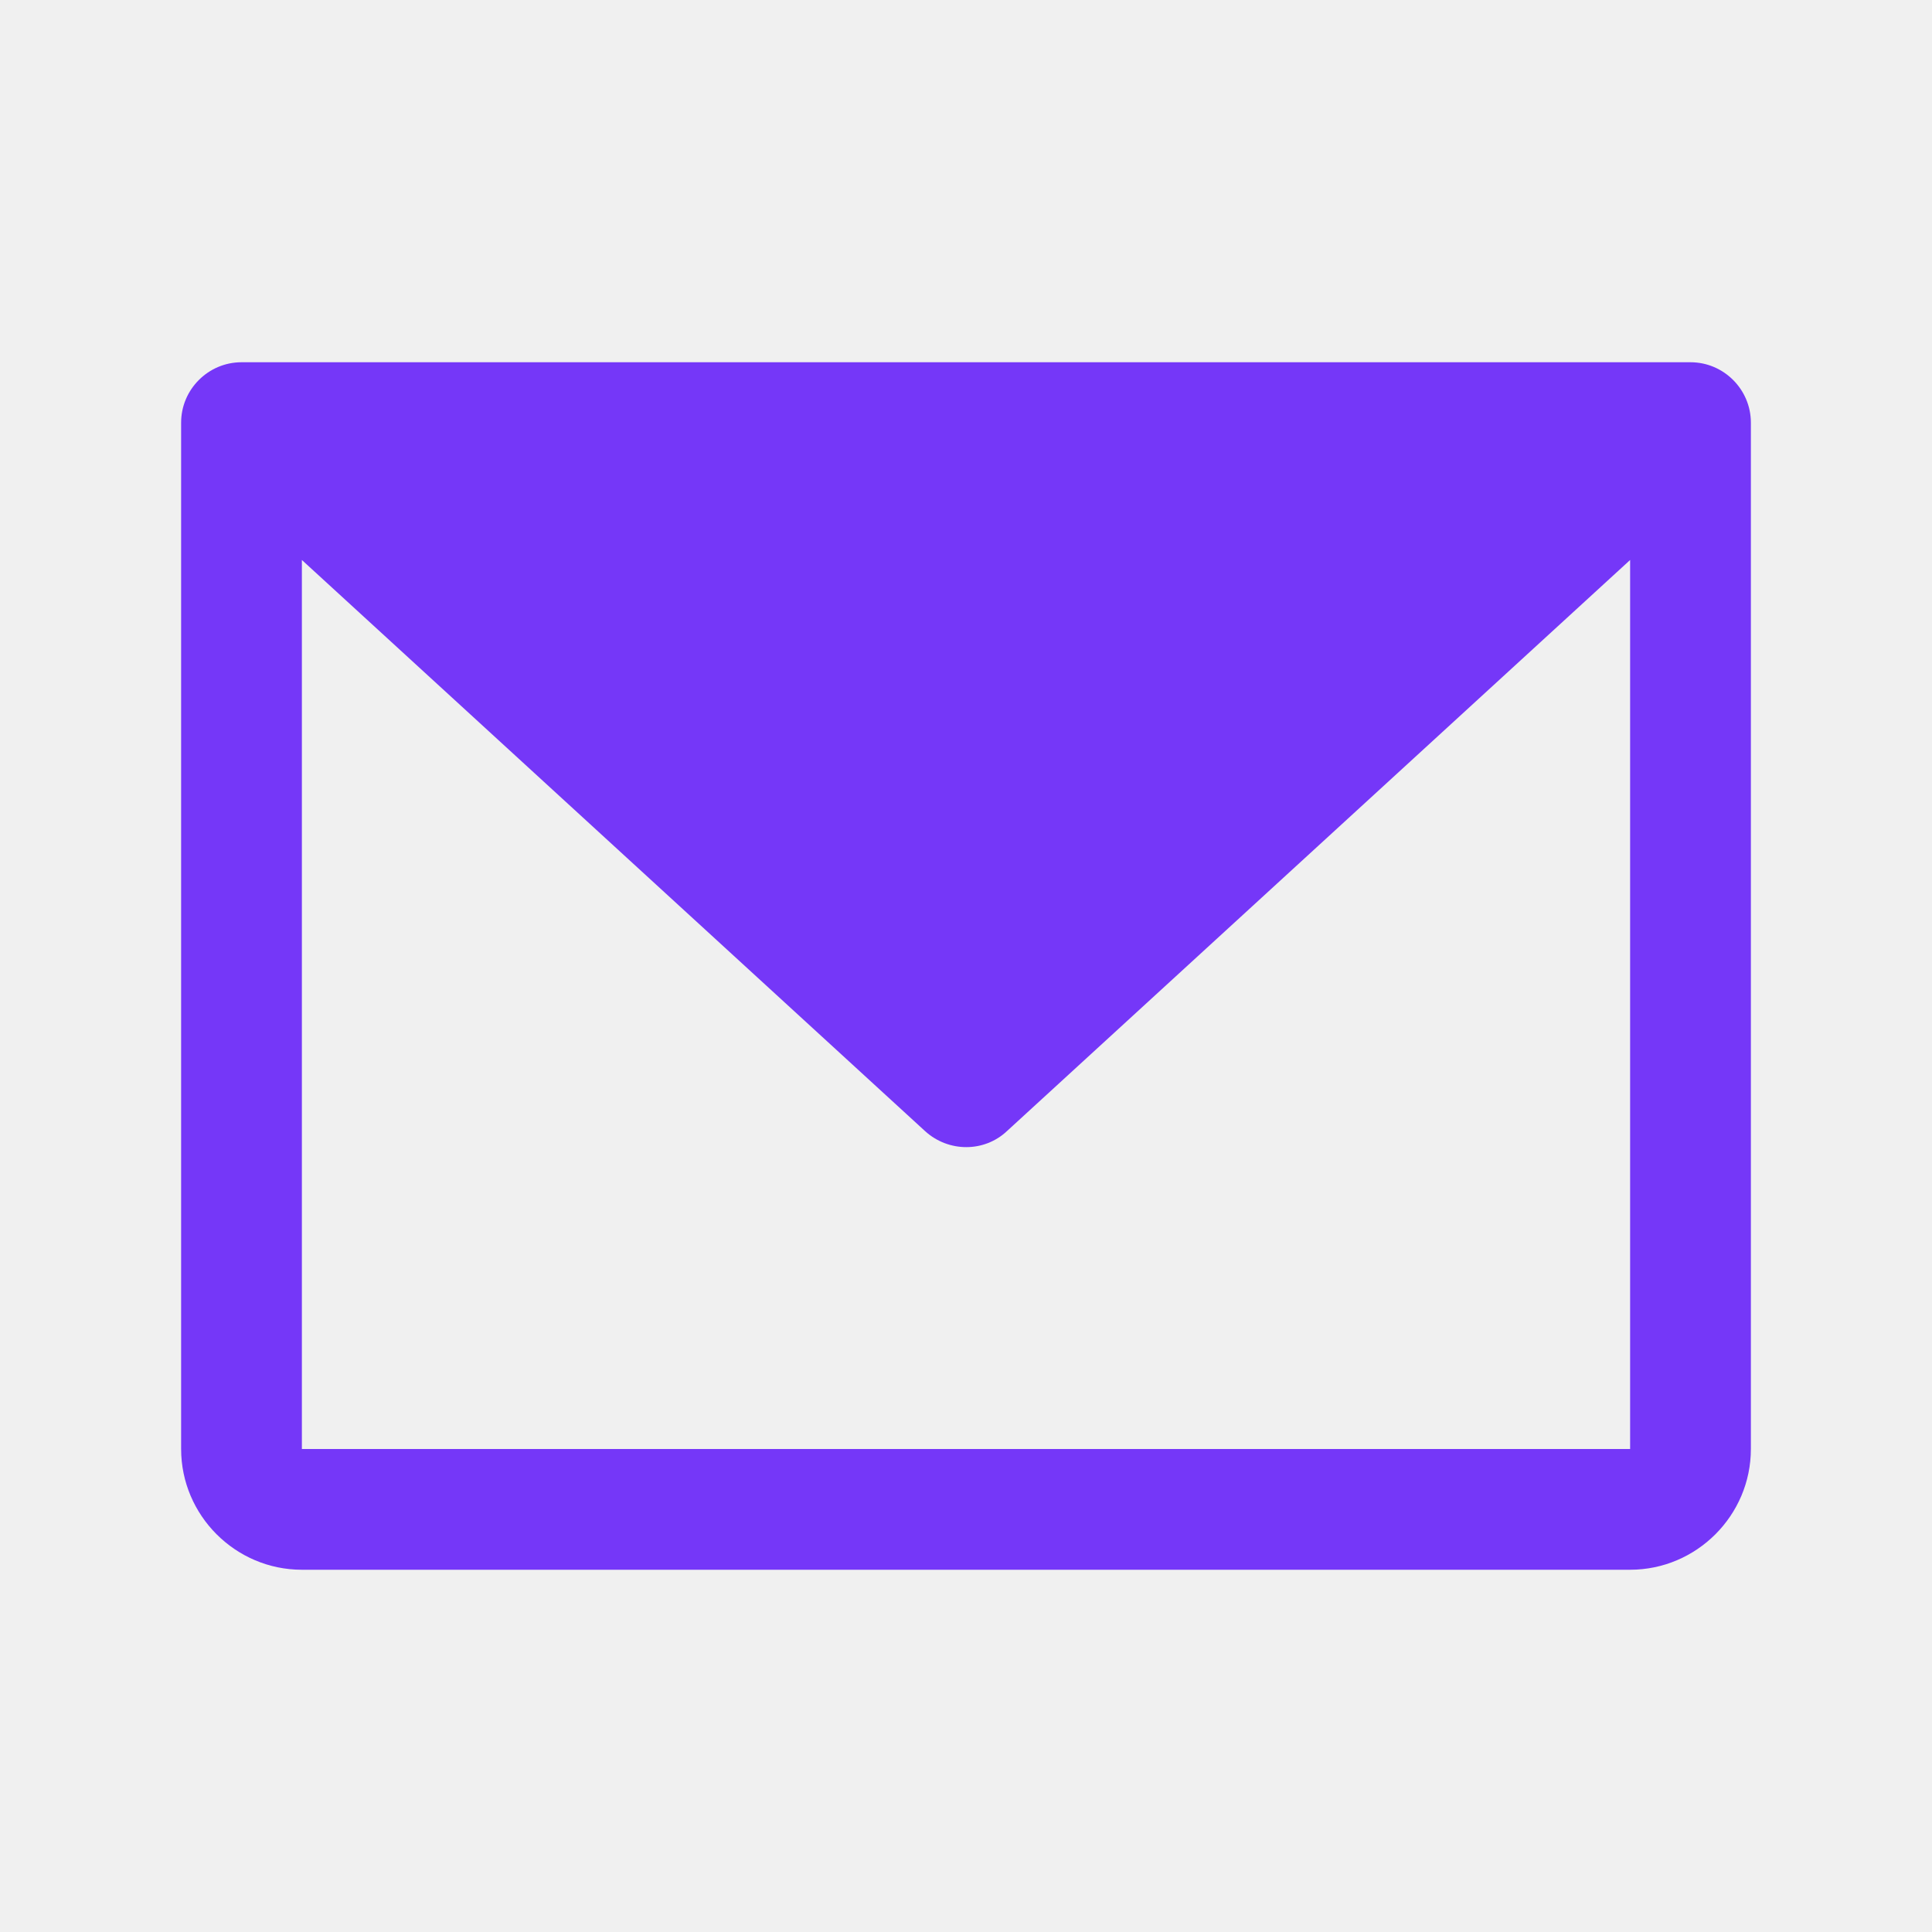
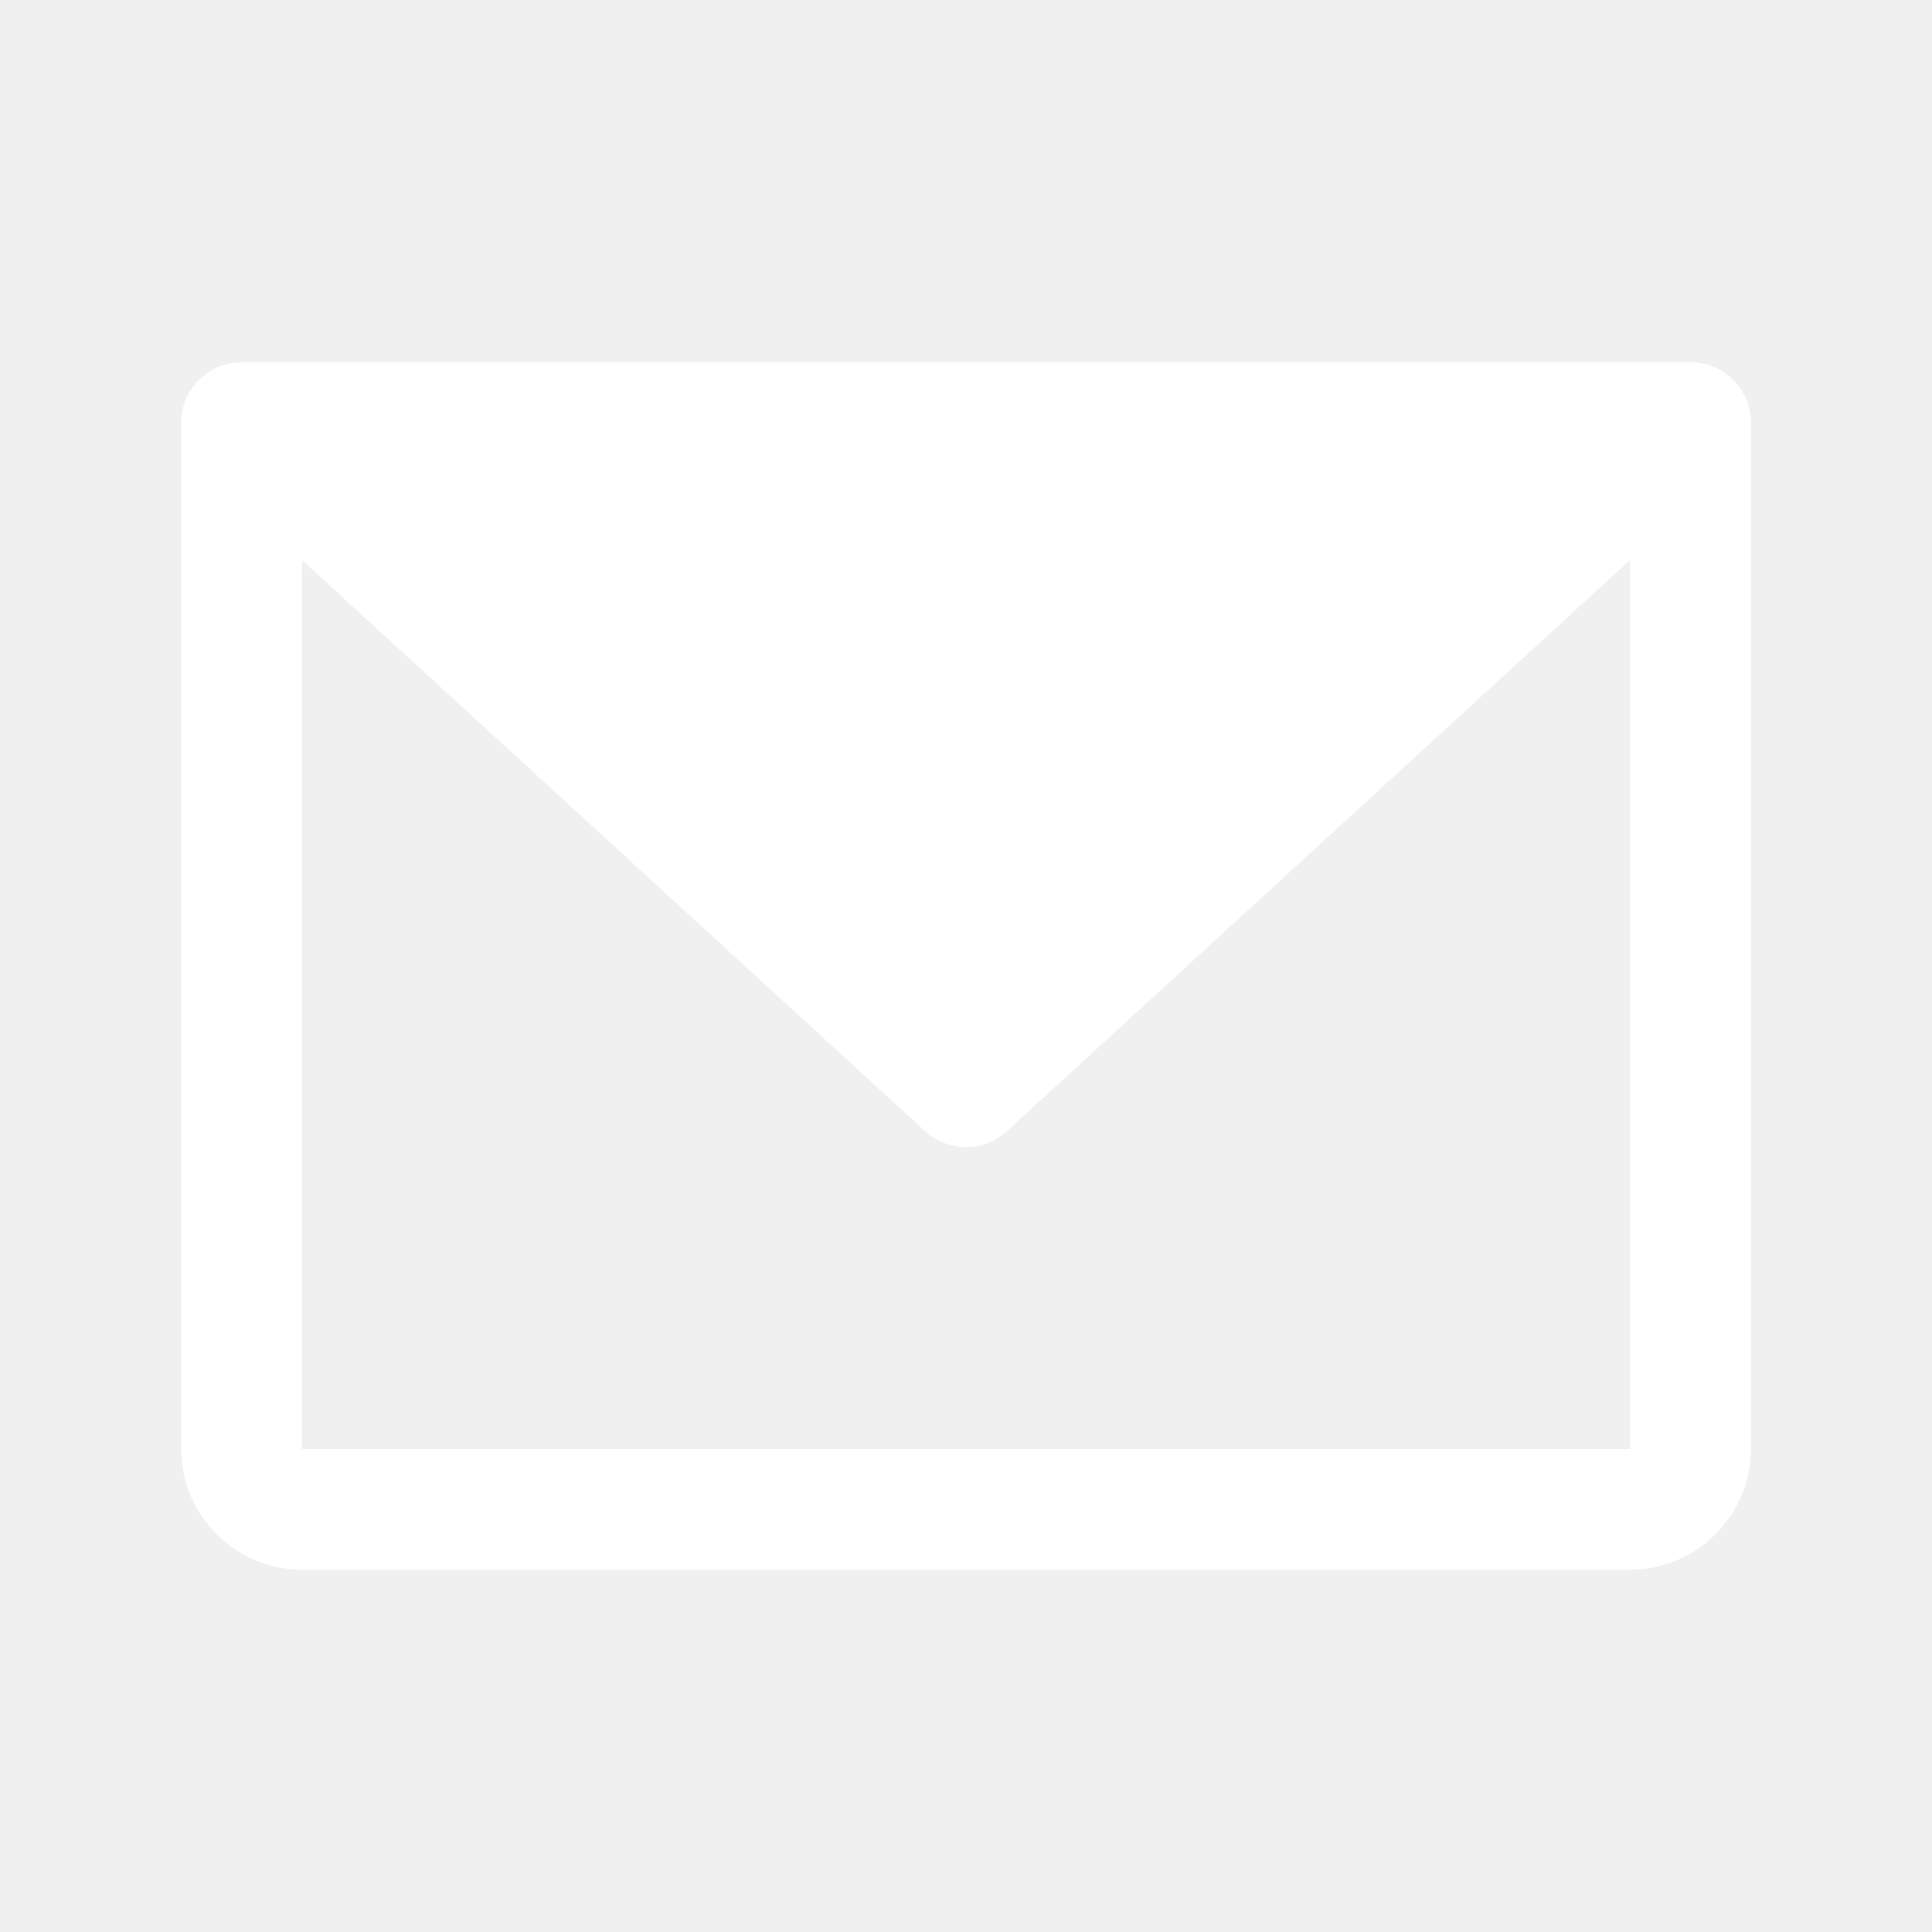
<svg xmlns="http://www.w3.org/2000/svg" version="1.1" id="Layer_1" x="0px" y="0px" viewBox="0 0 256 256" style="enable-background:new 0 0 256 256;" xml:space="preserve">
  <style type="text/css">
	.st0{fill:none;}
- 	.st1{fill:#7537F8;}
+ 	.st1{fill:#ffffff;}
</style>
  <rect class="st0" width="256" height="256" />
  <path class="st1" d="M224,48H32c-4.4,0-8,3.6-8,8v136c0,8.8,7.2,16,16,16h176c8.8,0,16-7.2,16-16V56C232,51.6,228.4,48,224,48z   M216,192H40V74.2l82.6,75.7c3.1,2.8,7.8,2.8,10.8,0L216,74.2V192z" />
</svg>
